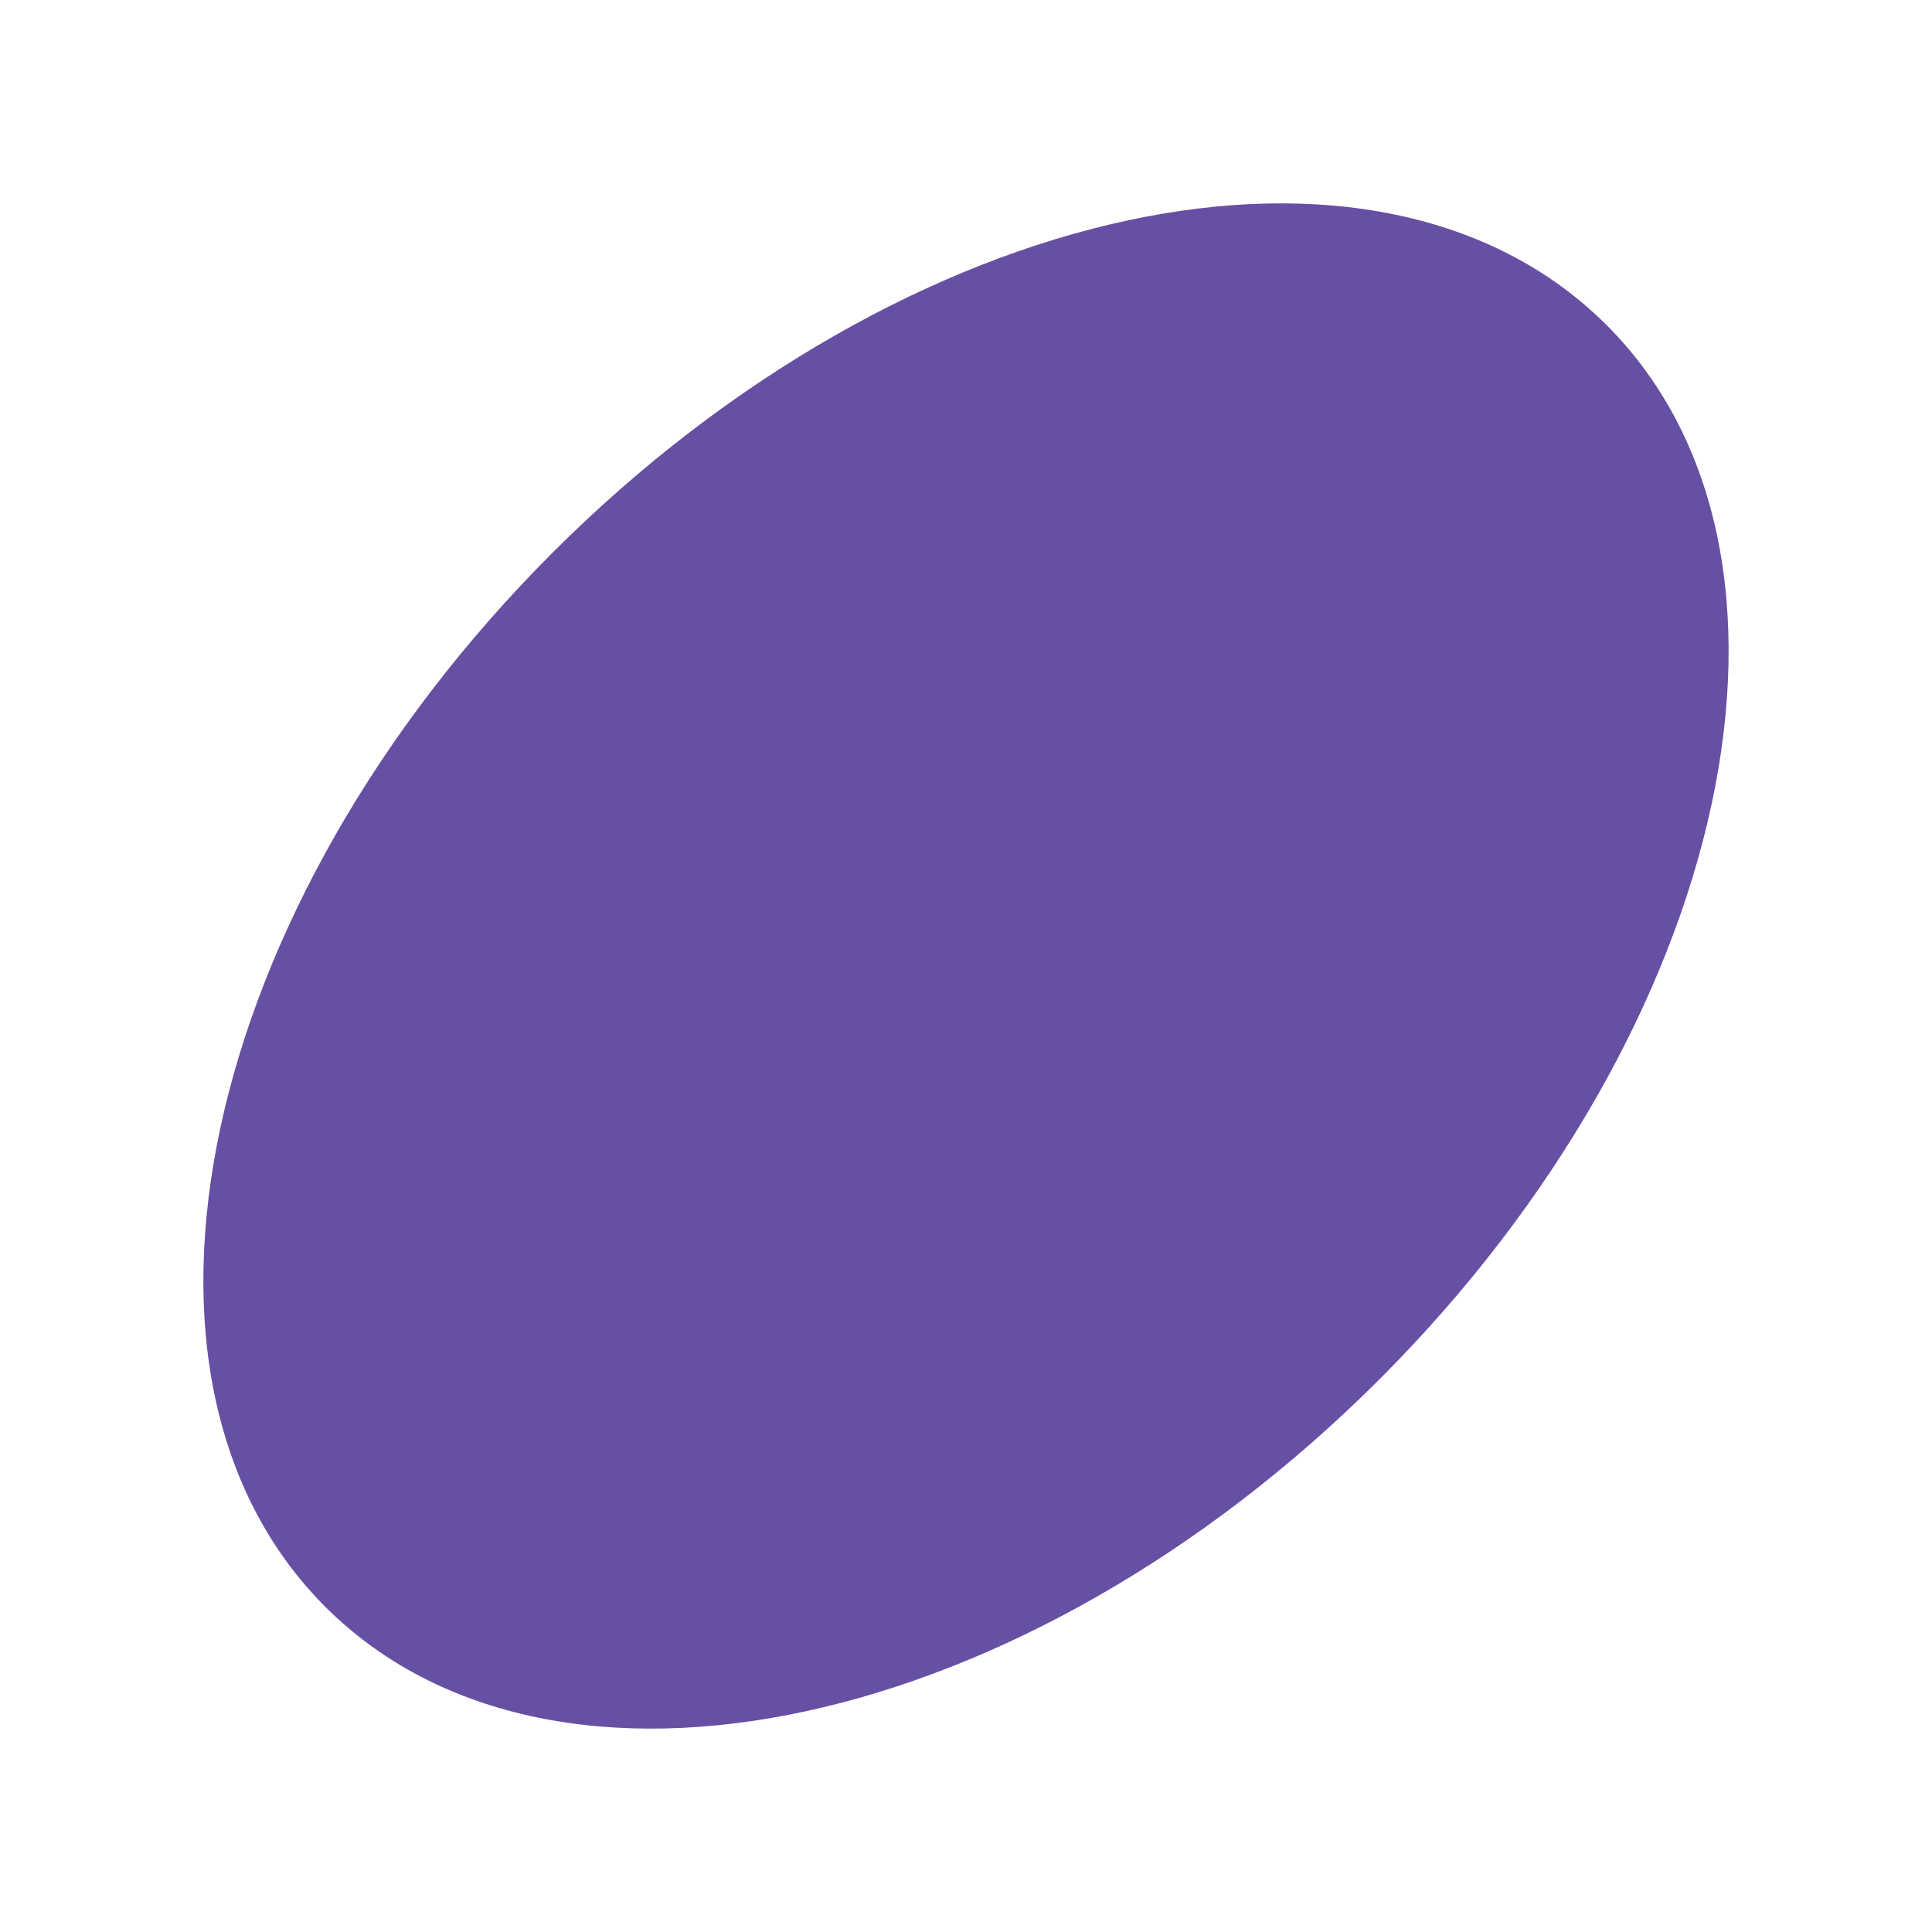
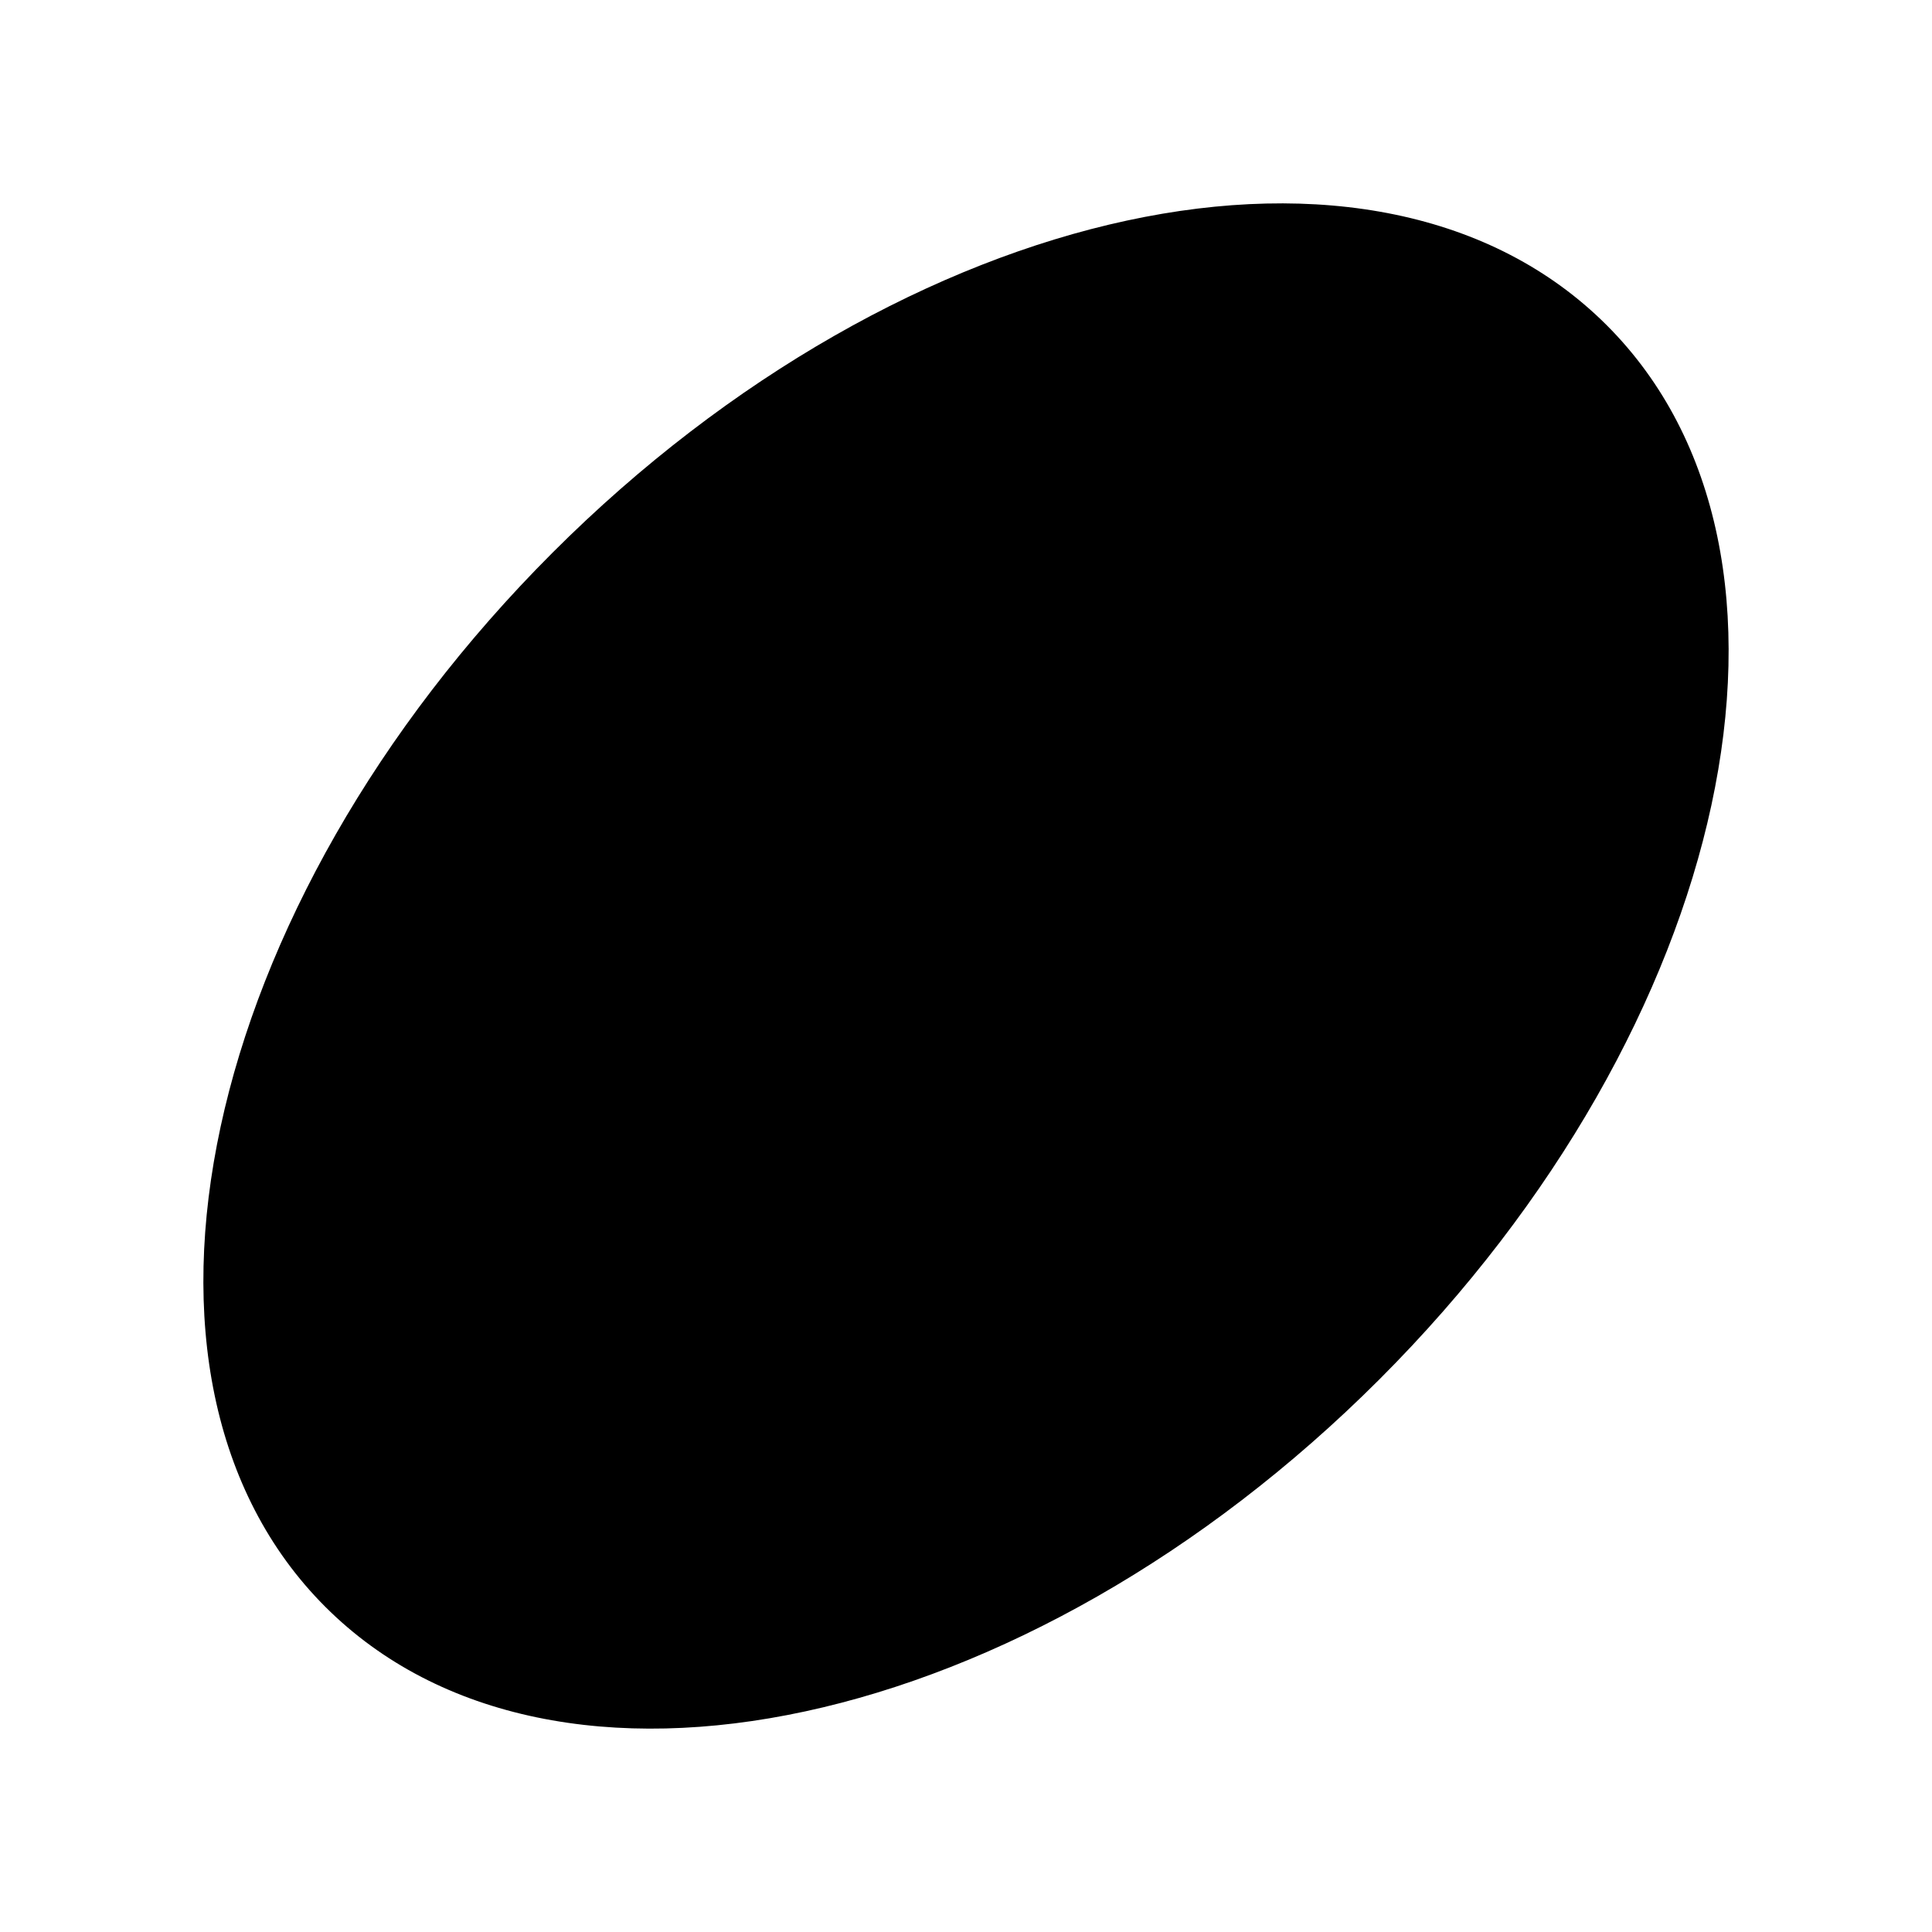
<svg xmlns="http://www.w3.org/2000/svg" width="380" height="380" viewBox="0 0 380 380" fill="none">
-   <path d="M271.309 271.309C201.705 340.913 108.877 360.935 63.971 316.029C19.065 271.123 39.087 178.295 108.691 108.691C178.295 39.087 271.123 19.065 316.029 63.971C360.935 108.877 340.913 201.705 271.309 271.309Z" fill="#6750A4" />
+   <path d="M271.309 271.309C201.705 340.913 108.877 360.935 63.971 316.029C19.065 271.123 39.087 178.295 108.691 108.691C178.295 39.087 271.123 19.065 316.029 63.971C360.935 108.877 340.913 201.705 271.309 271.309Z" fill="currentColor" />
</svg>
